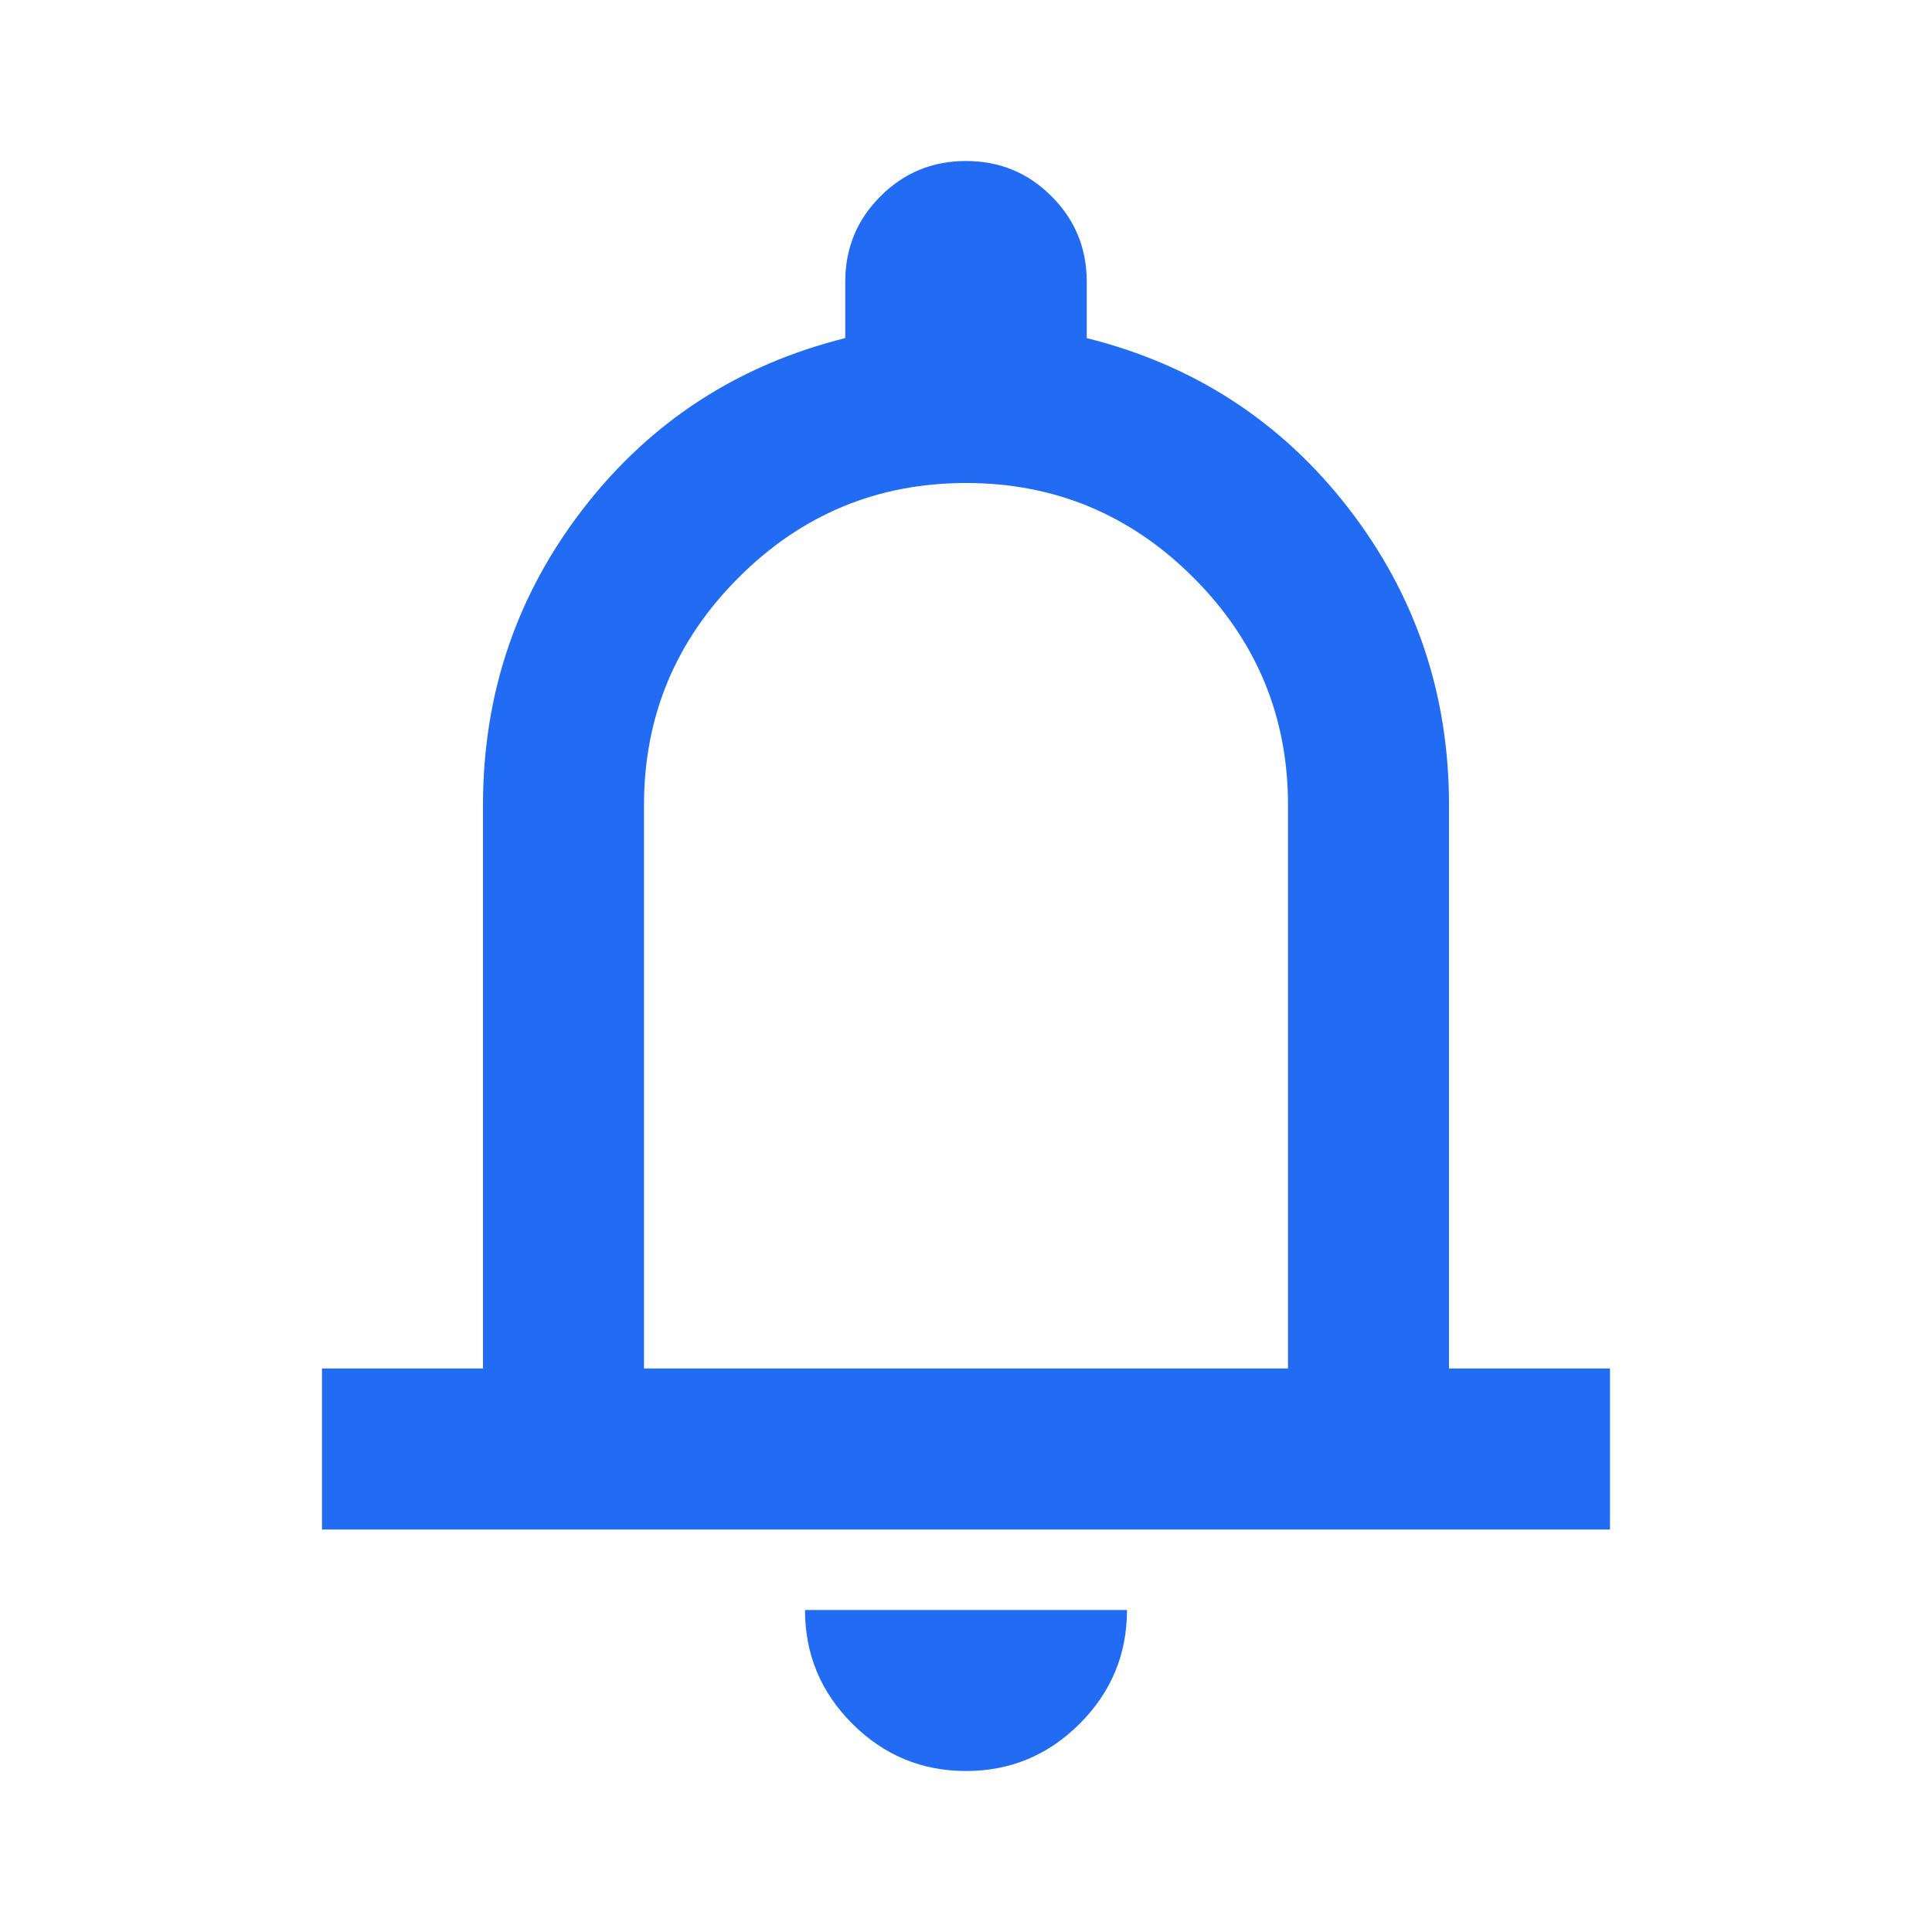
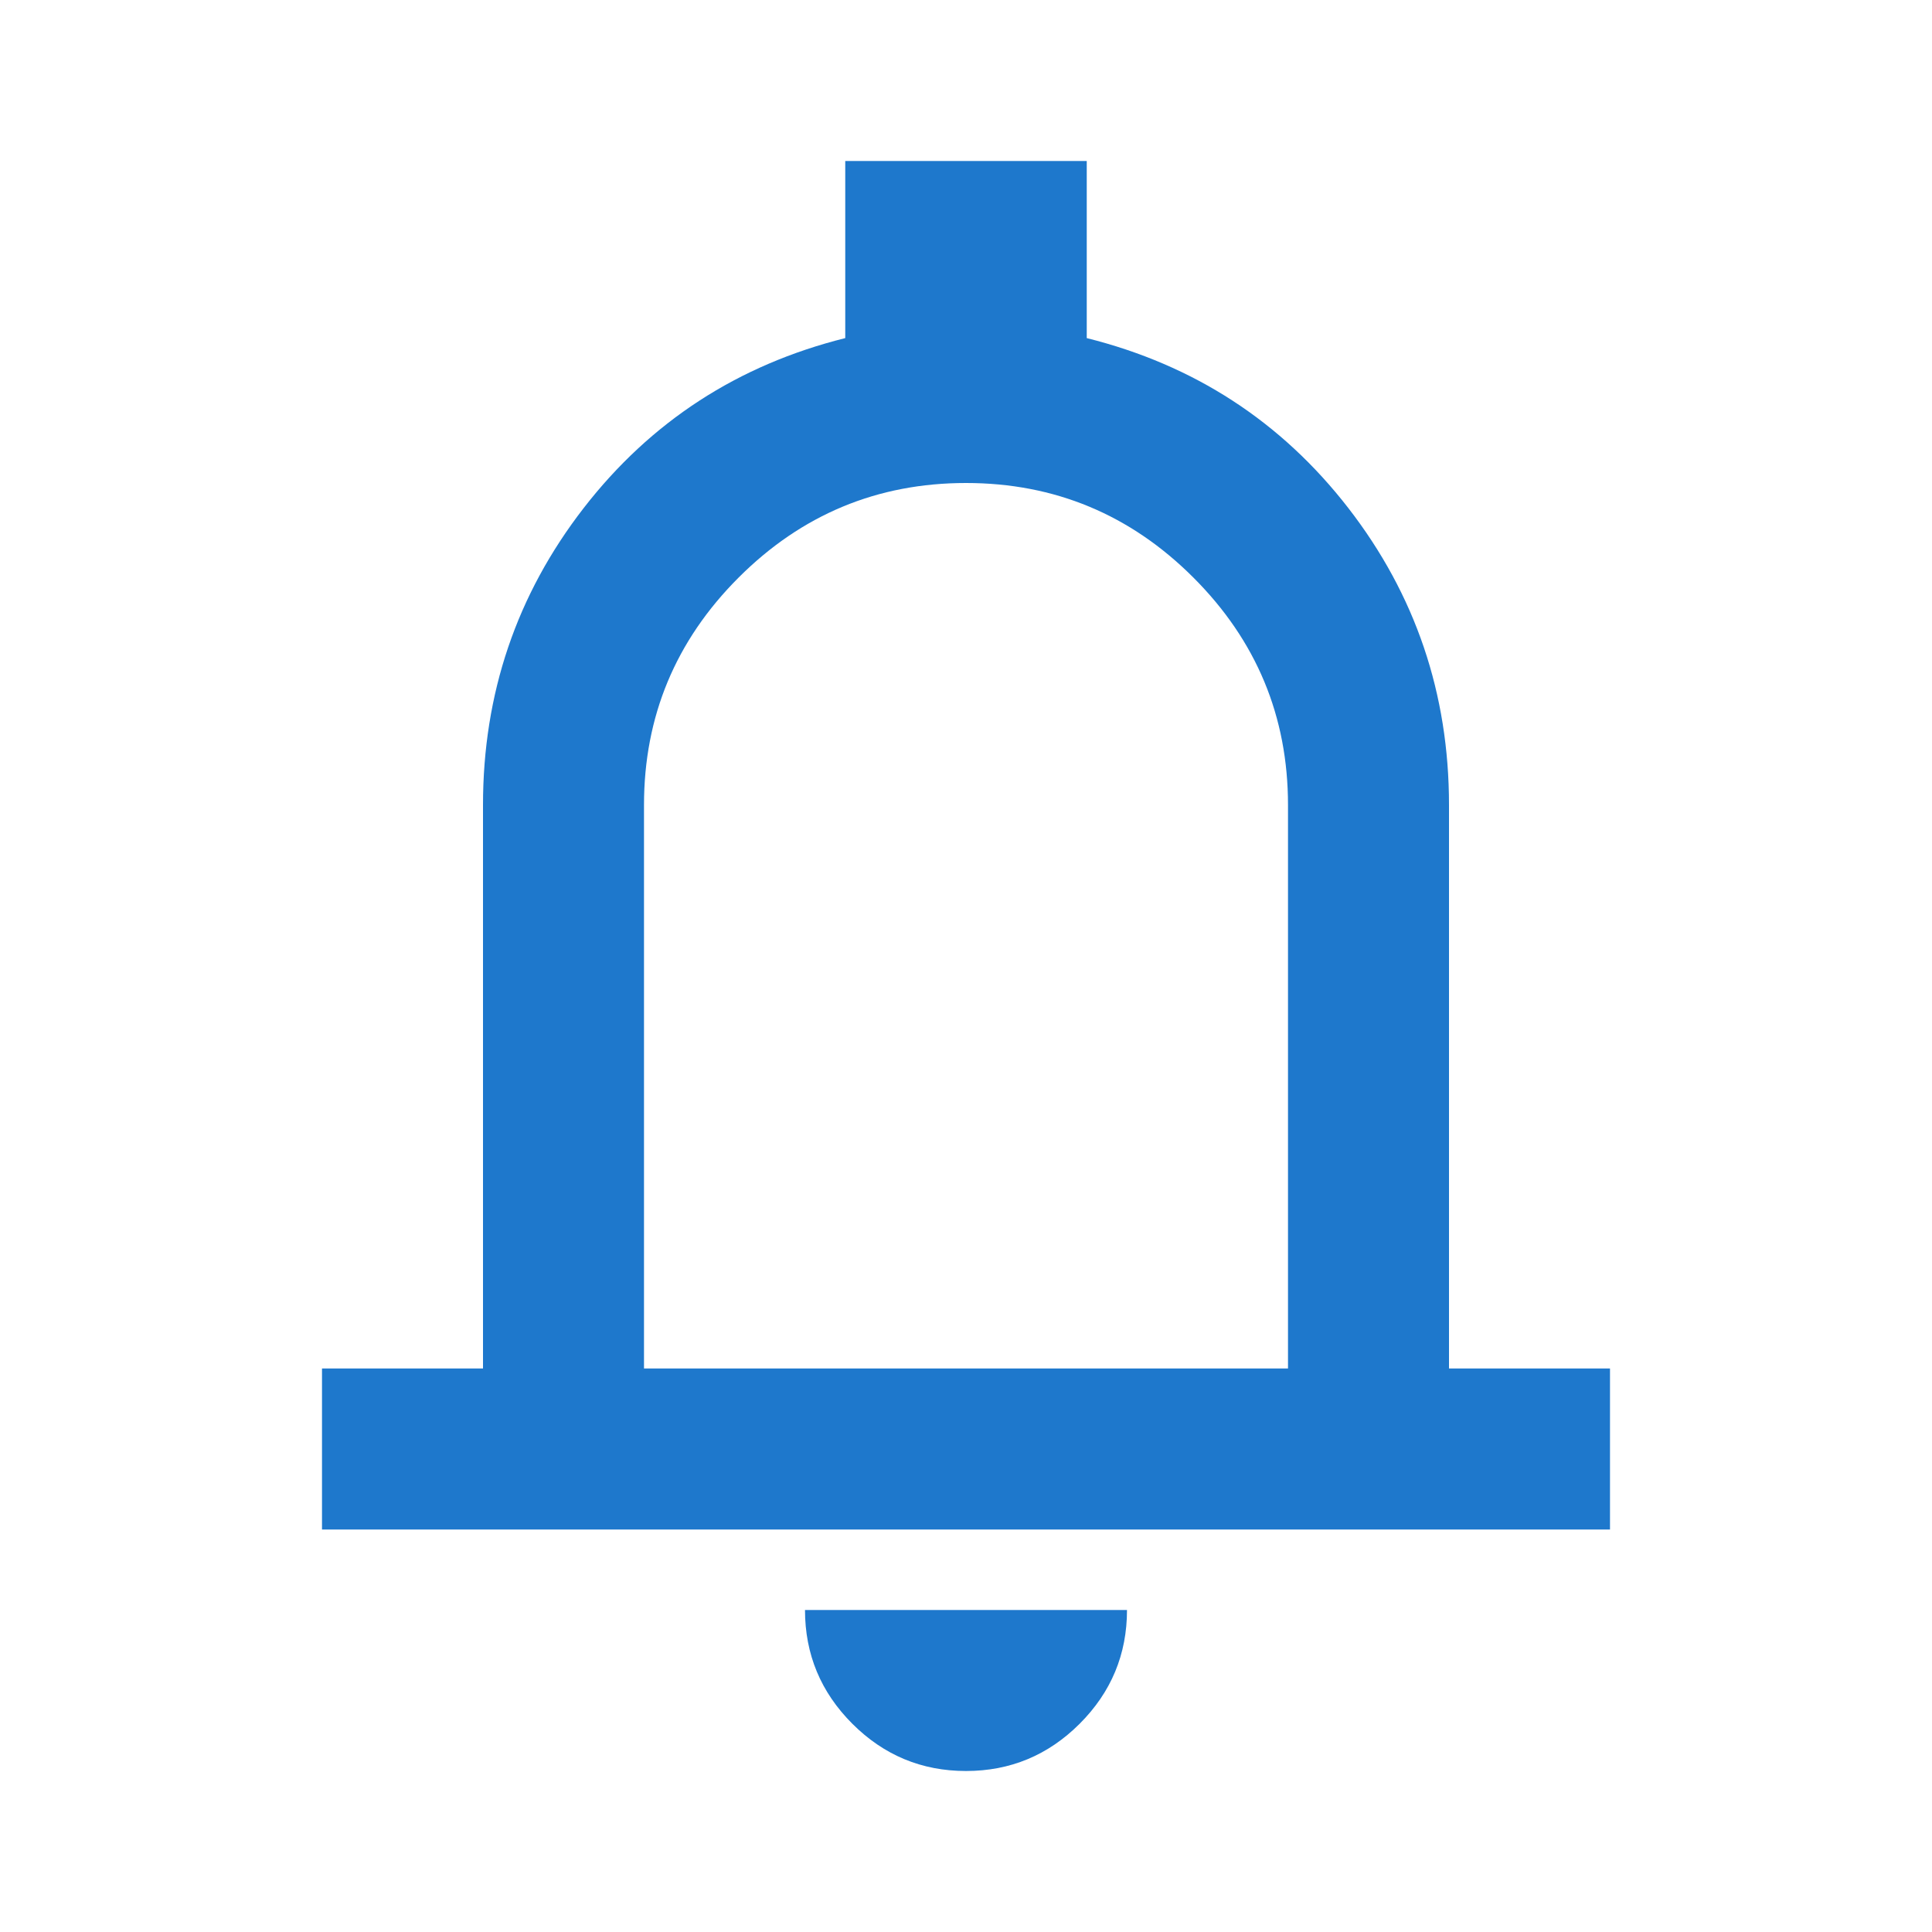
<svg xmlns="http://www.w3.org/2000/svg" width="24" height="24" viewBox="0 0 24 24" fill="none">
-   <mask id="mask0_2_152" style="mask-type:alpha" maskUnits="userSpaceOnUse" x="0" y="0" width="24" height="24">
+   <mask id="mask0_2_191" style="mask-type:alpha" maskUnits="userSpaceOnUse" x="0" y="0" width="24" height="24">
    <rect width="24" height="24" fill="#D9D9D9" />
  </mask>
-   <g mask="url(#mask0_2_152)">
-     <path d="M4 19V17H6V10C6 8.617 6.417 7.388 7.25 6.312C8.083 5.237 9.167 4.533 10.5 4.2V3.5C10.5 3.083 10.646 2.729 10.938 2.438C11.229 2.146 11.583 2 12 2C12.417 2 12.771 2.146 13.062 2.438C13.354 2.729 13.5 3.083 13.5 3.5V4.2C14.833 4.533 15.917 5.237 16.75 6.312C17.583 7.388 18 8.617 18 10V17H20V19H4ZM12 22C11.45 22 10.979 21.804 10.588 21.413C10.196 21.021 10 20.55 10 20H14C14 20.55 13.804 21.021 13.412 21.413C13.021 21.804 12.55 22 12 22ZM8 17H16V10C16 8.9 15.608 7.958 14.825 7.175C14.042 6.392 13.1 6 12 6C10.9 6 9.958 6.392 9.175 7.175C8.392 7.958 8 8.9 8 10V17Z" fill="#226BF3" />
+   <g mask="url(#mask0_2_191)">
+     <path d="M4 19V17H6V10C6 8.617 6.417 7.388 7.25 6.312C8.083 5.237 9.167 4.533 10.5 4.2V2H13.5V4.2C14.833 4.533 15.917 5.237 16.75 6.312C17.583 7.388 18 8.617 18 10V17H20V19H4ZM12 22C11.45 22 10.979 21.804 10.588 21.413C10.196 21.021 10 20.55 10 20H14C14 20.55 13.804 21.021 13.412 21.413C13.021 21.804 12.55 22 12 22ZM8 17H16V10C16 8.9 15.608 7.958 14.825 7.175C14.042 6.392 13.1 6 12 6C10.9 6 9.958 6.392 9.175 7.175C8.392 7.958 8 8.9 8 10V17Z" fill="#1E78CC" />
  </g>
</svg>
